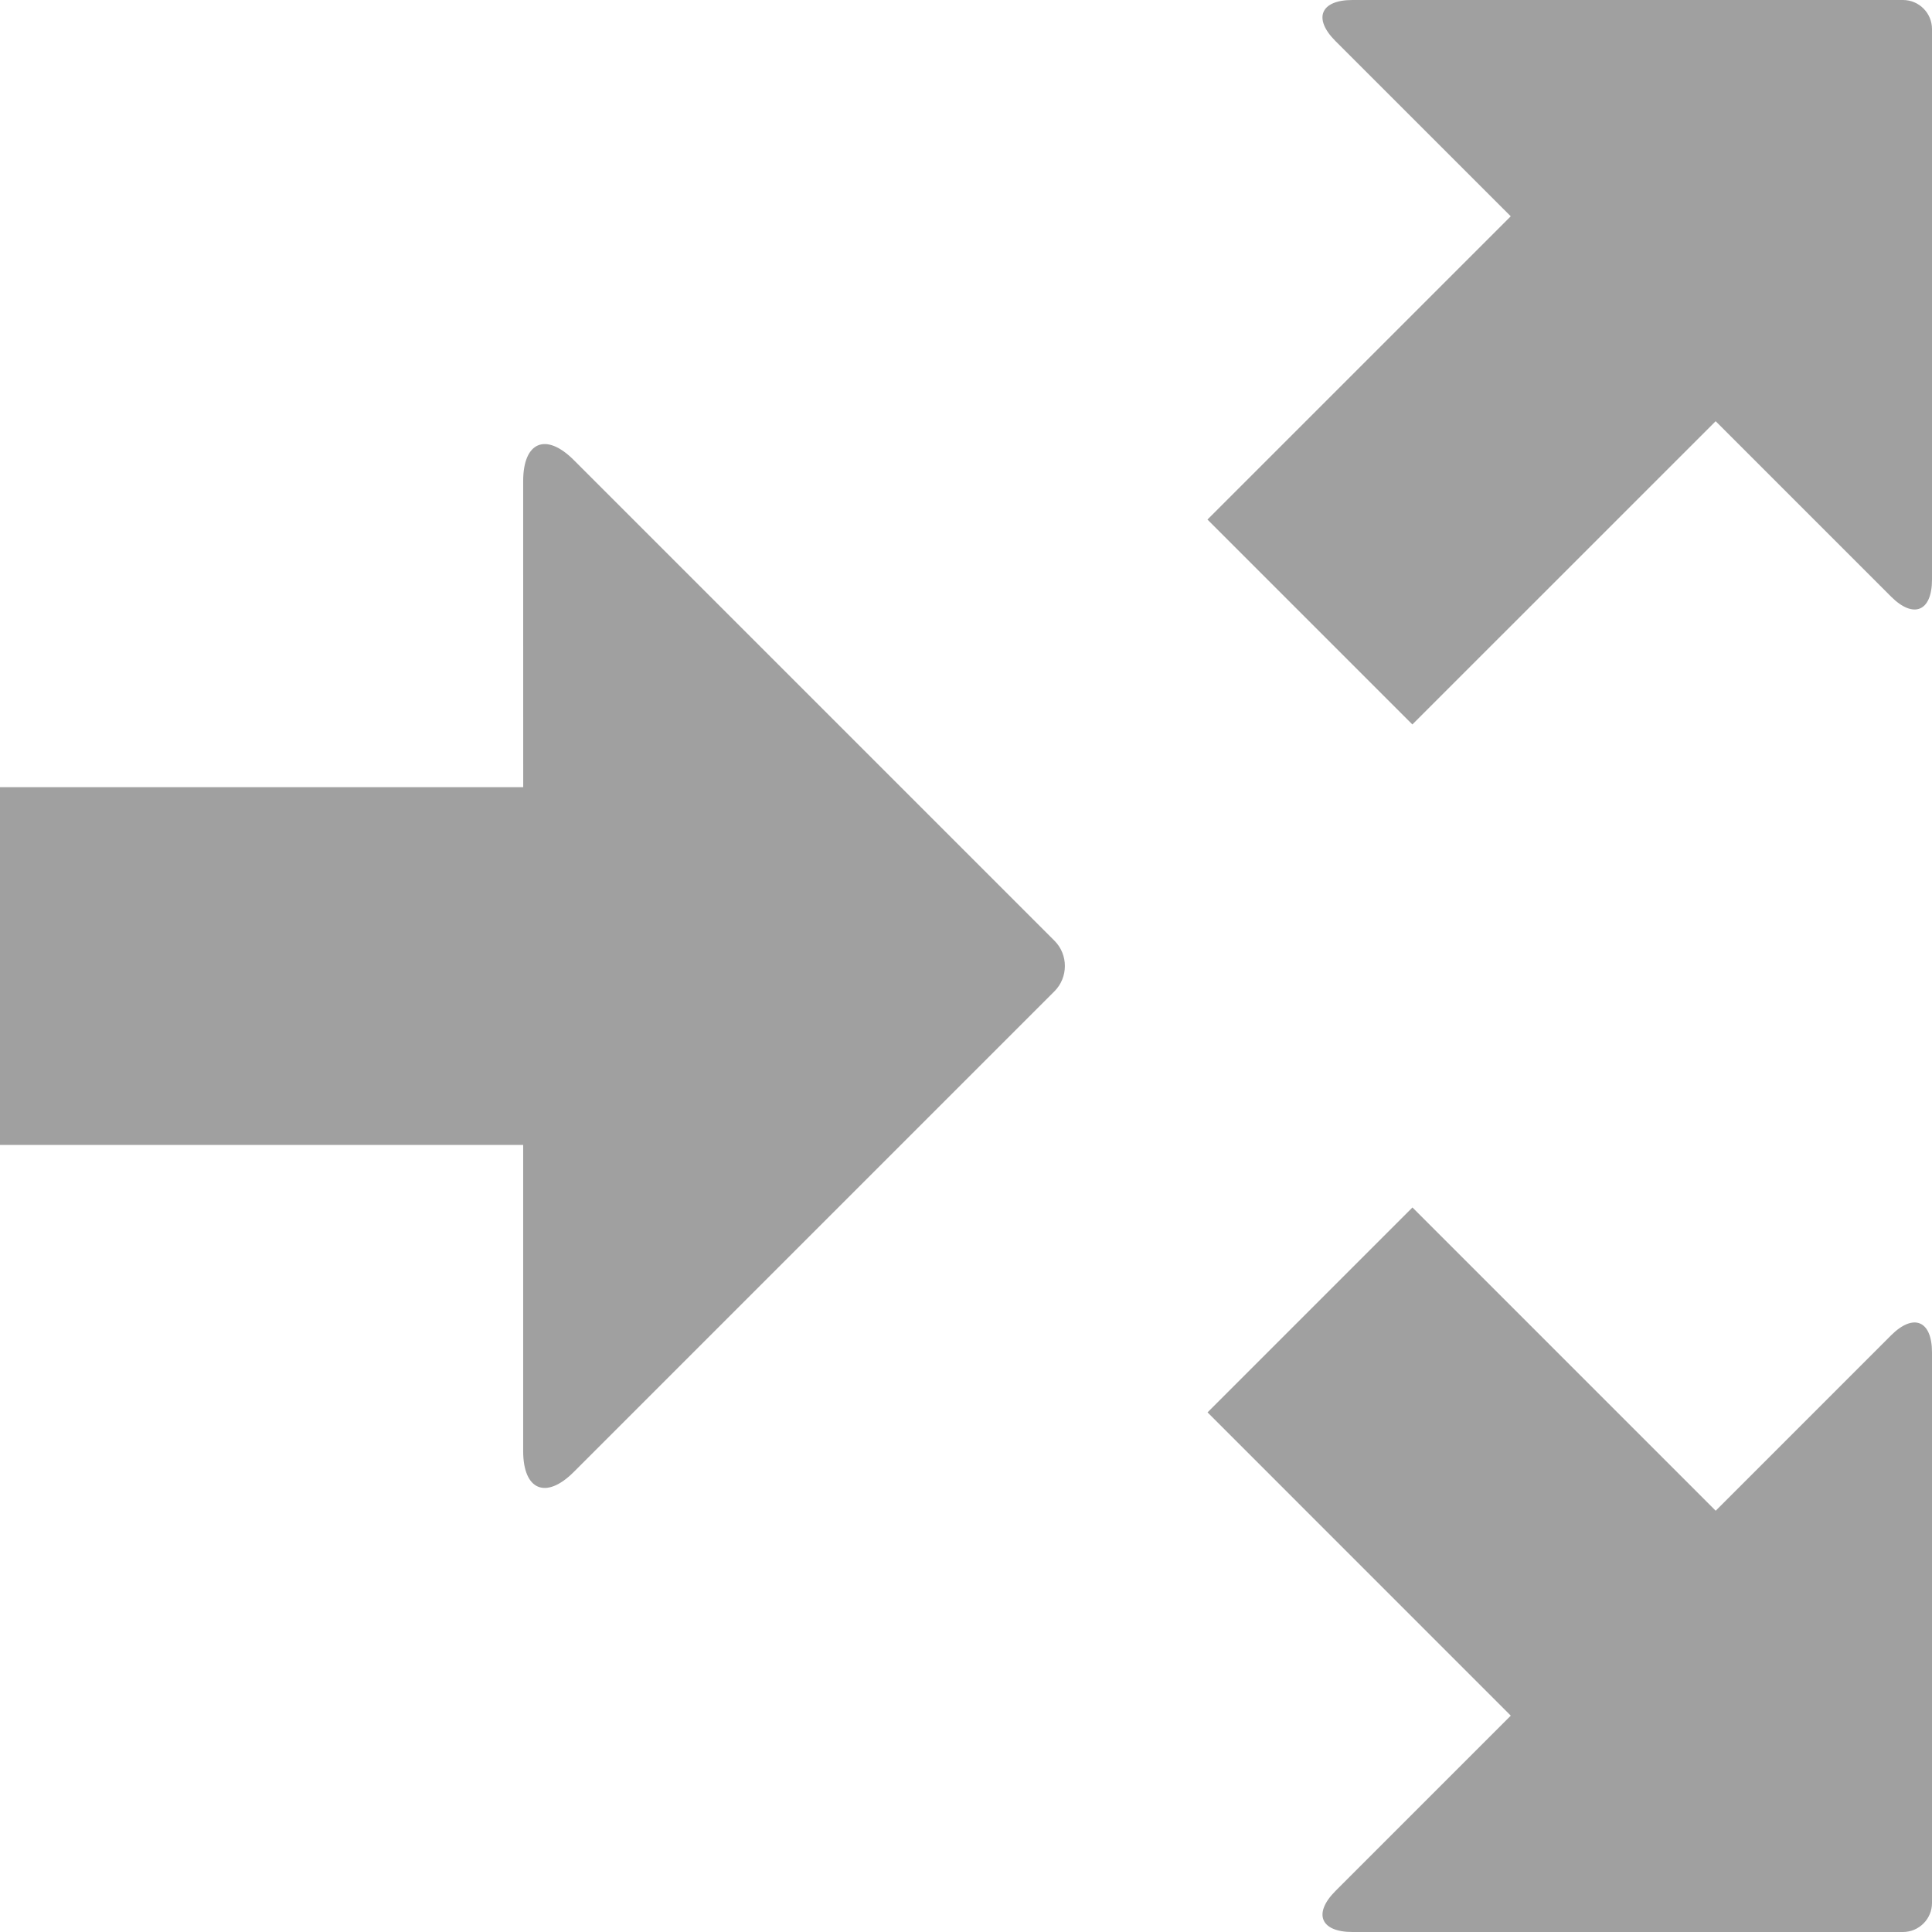
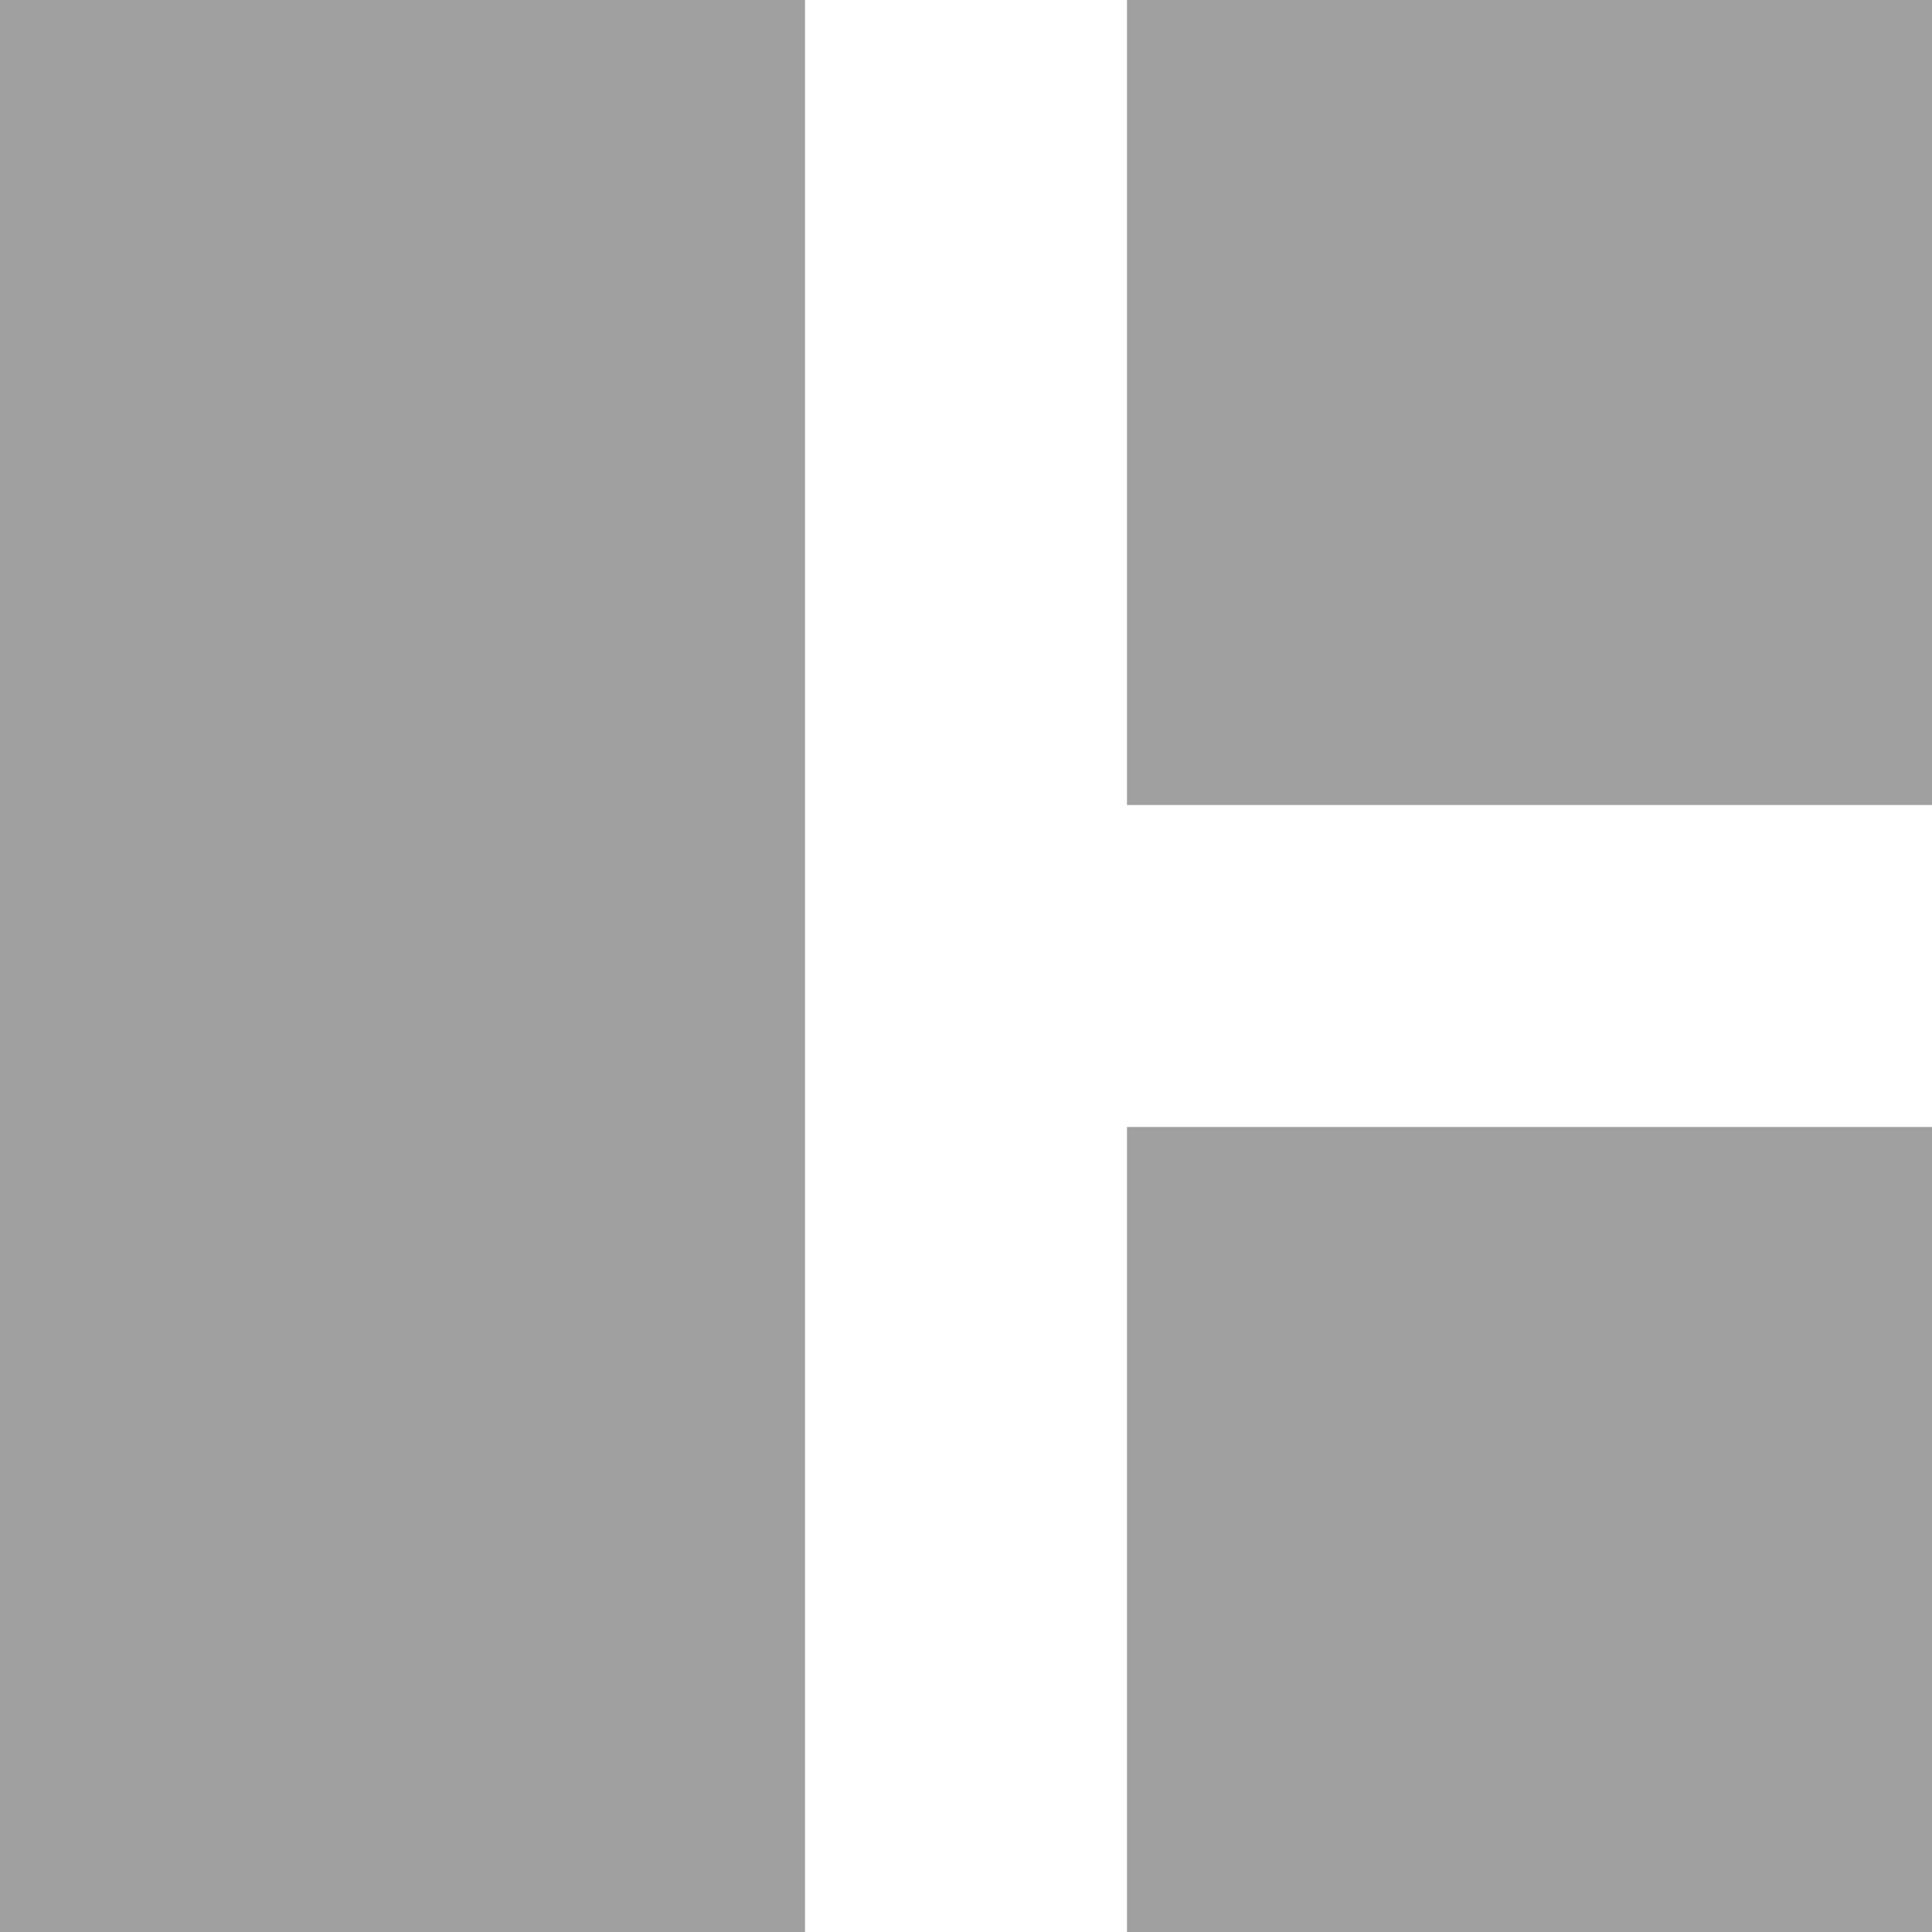
<svg xmlns="http://www.w3.org/2000/svg" height="48" width="48">
-   <path d="m12.998 36.051c.001.975.566 1.211 1.257.52l11.942-11.942c.346-.346.346-.912.001-1.257l-11.942-11.942c-.692-.692-1.257-.456-1.258.522l.001 7.605-13.155-0-.001 8.889 13.155 0z" fill="#a0a0a0" />
-   <path d="m46.982 14.822c.559.558 1.018.37 1.018-.422v-13.679c0-.397-.324-.721-.72-.721l-13.68 0c-.792 0-.982.459-.422 1.019l4.356 4.355-7.535 7.534 5.091 5.091 7.535-7.534z" fill="#a0a0a0" />
-   <path d="m33.178 46.982c-.558.559-.37 1.018.422 1.018h13.679c.397 0 .721-.324.721-.72l-0-13.68c0-.792-.459-.982-1.019-.422l-4.355 4.356-7.534-7.535-5.091 5.091 7.534 7.535z" fill="#a0a0a0" />
+   <path d="m0 48h20v-48h-20z" fill="#a0a0a0" />
+   <path d="m28 48h20v-20h-20z" fill="#a0a0a0" />
+   <path d="m28 20h20v-20h-20z" fill="#a0a0a0" />
</svg>
